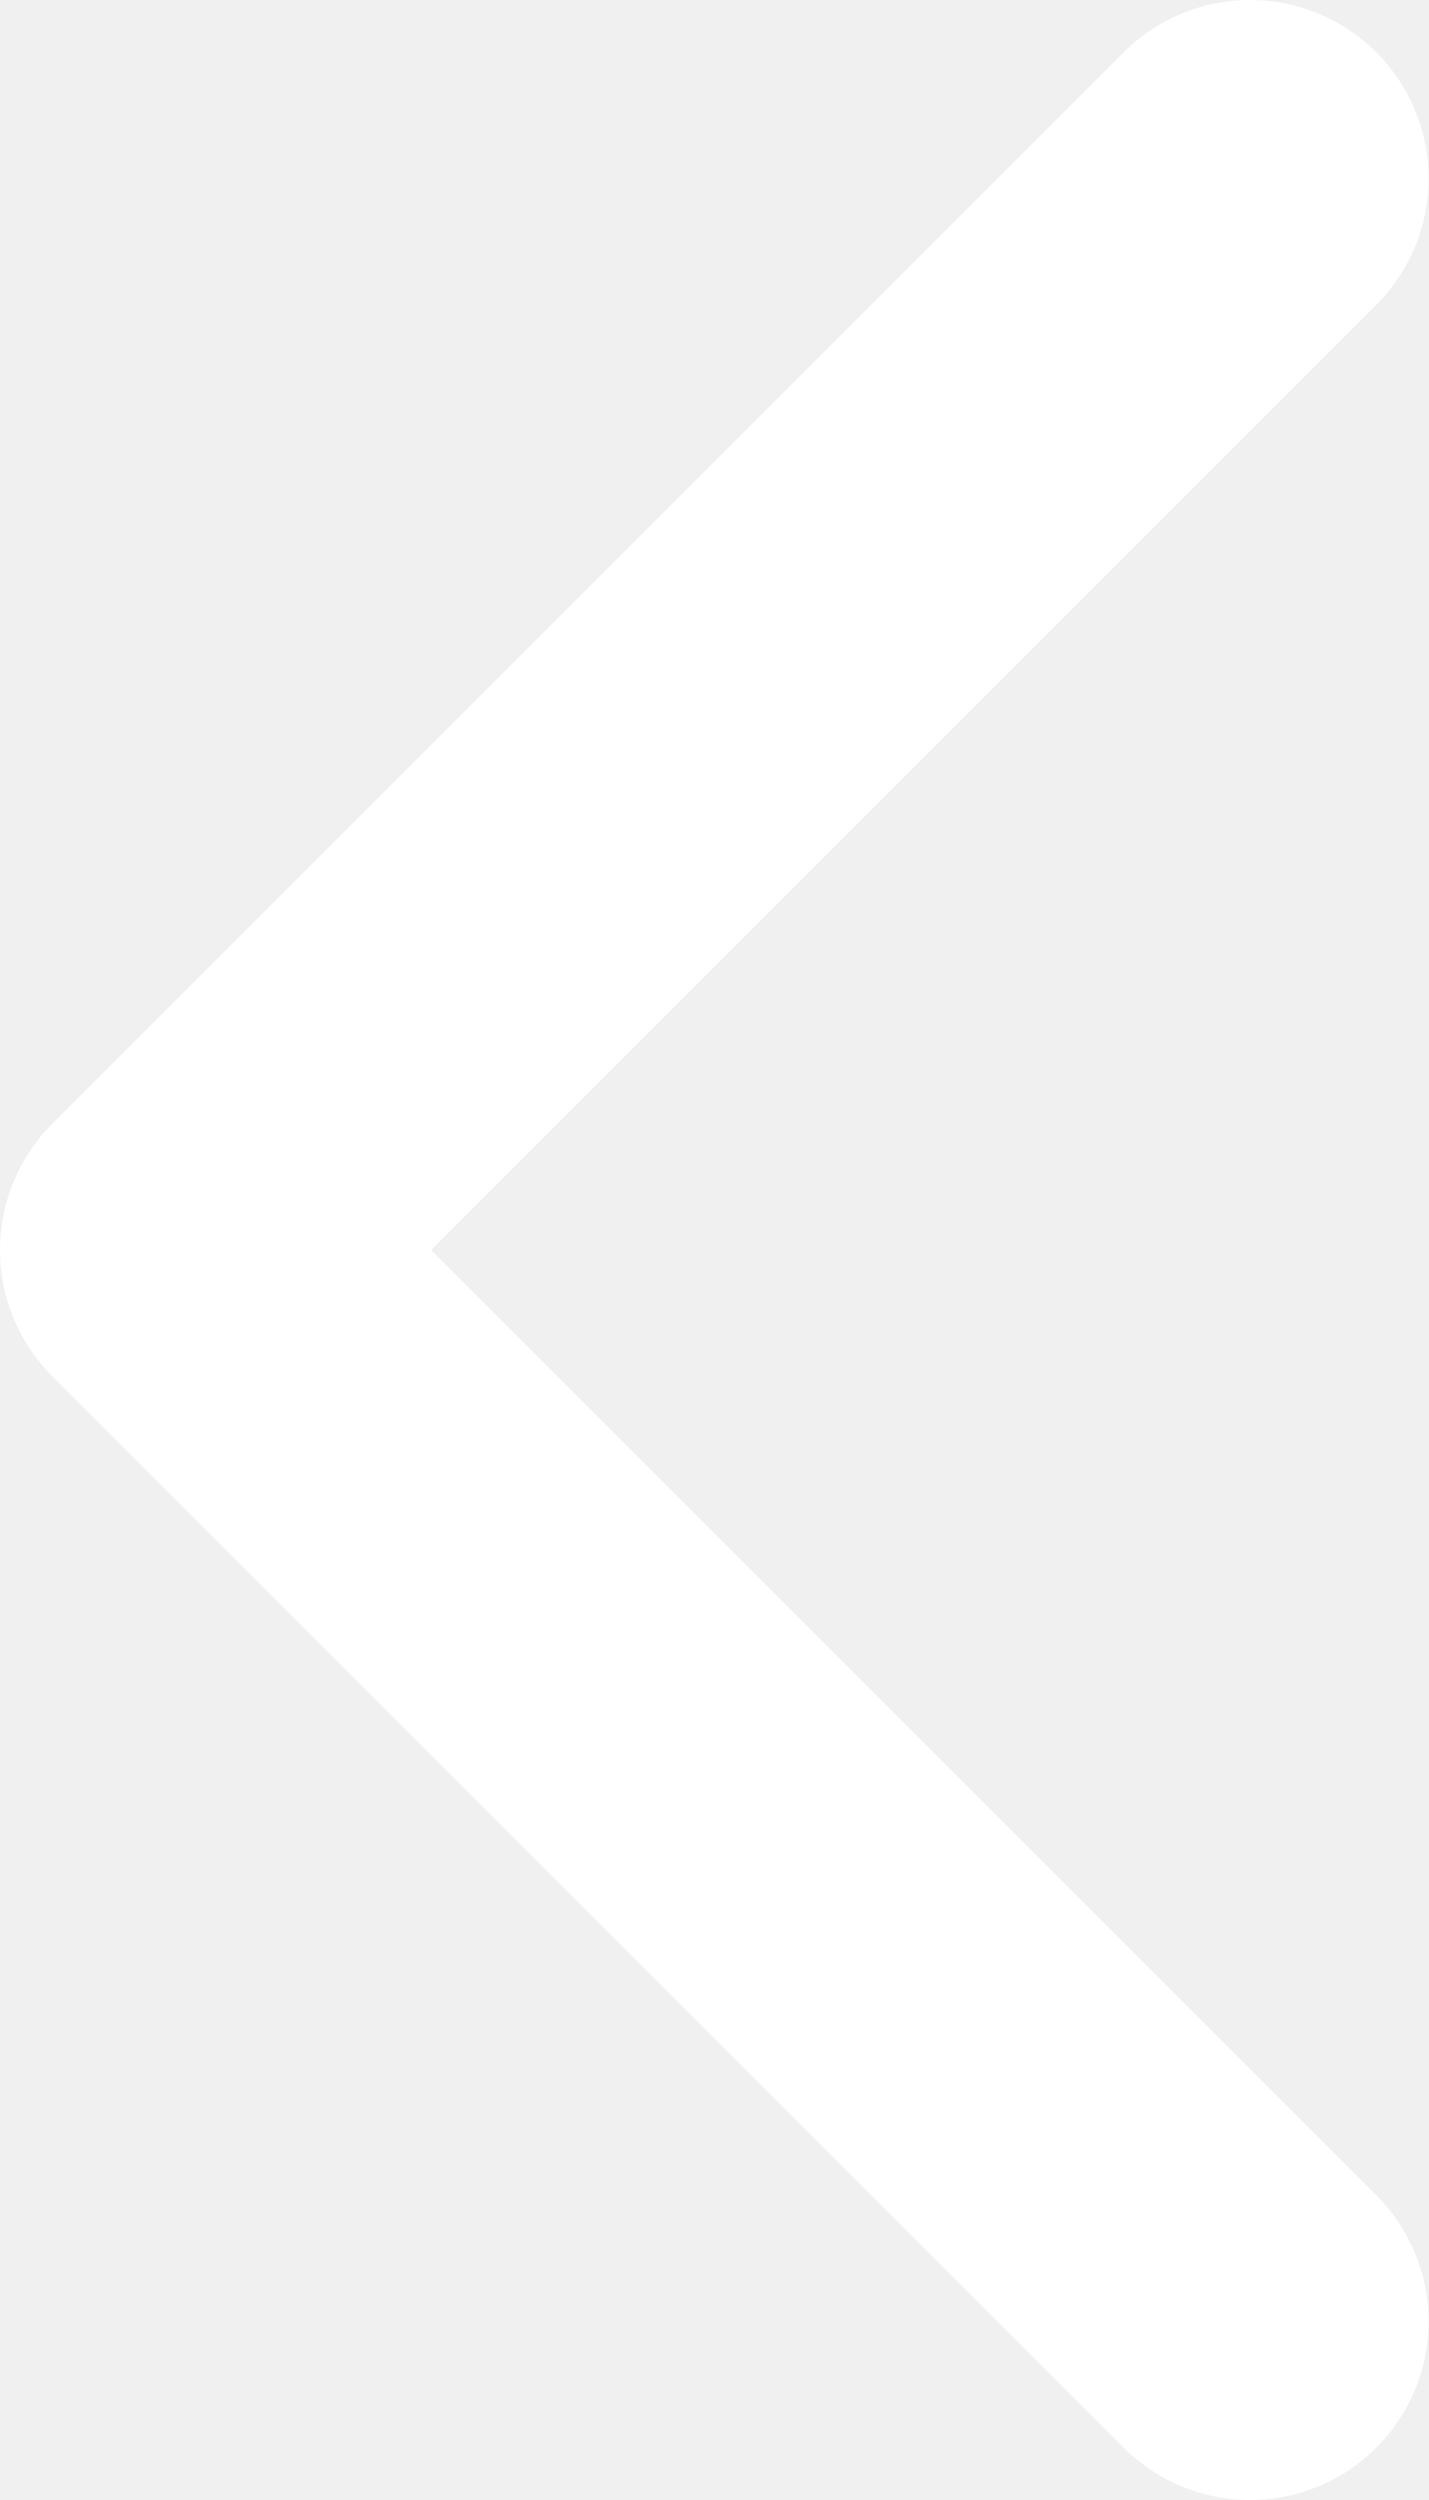
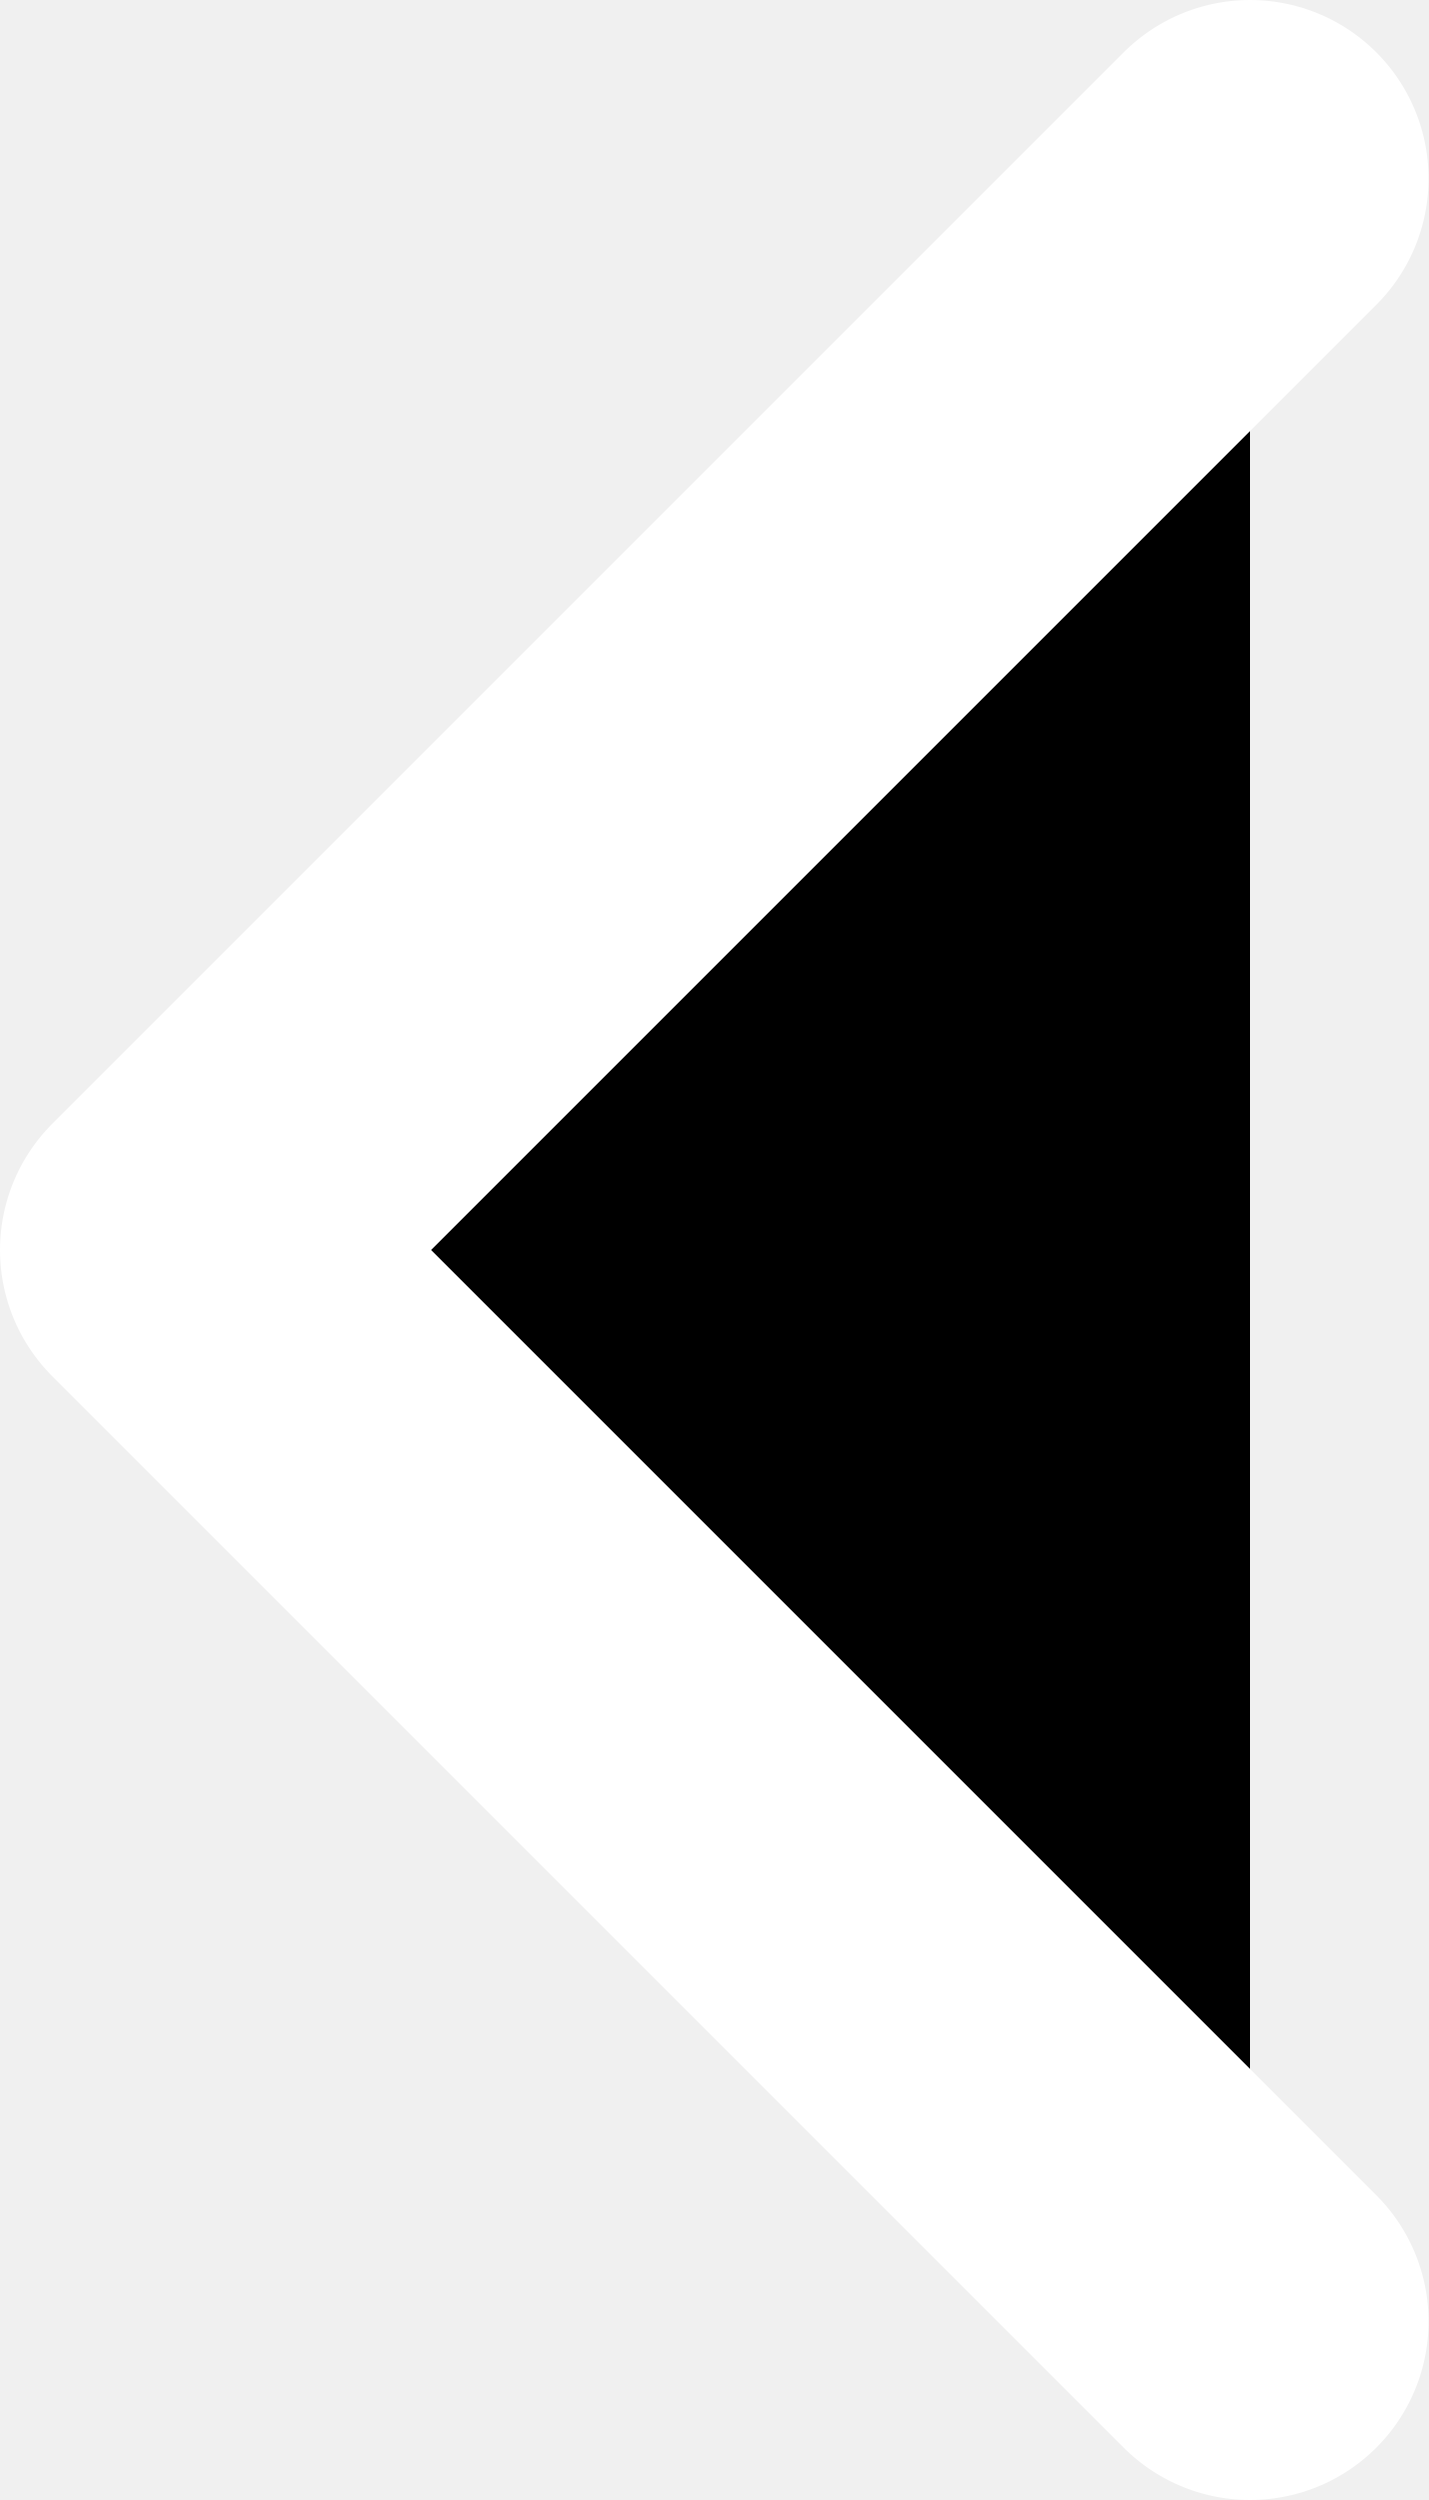
- <svg xmlns="http://www.w3.org/2000/svg" width="8" height="14" viewBox="0 0 8 14" fill="none">
+ <svg xmlns="http://www.w3.org/2000/svg" width="8" height="14" viewBox="0 0 8 14" fill="black">
  <path d="M7 13L1 7L7 1" stroke="white" stroke-width="2" stroke-linecap="round" stroke-linejoin="round" />
</svg>
